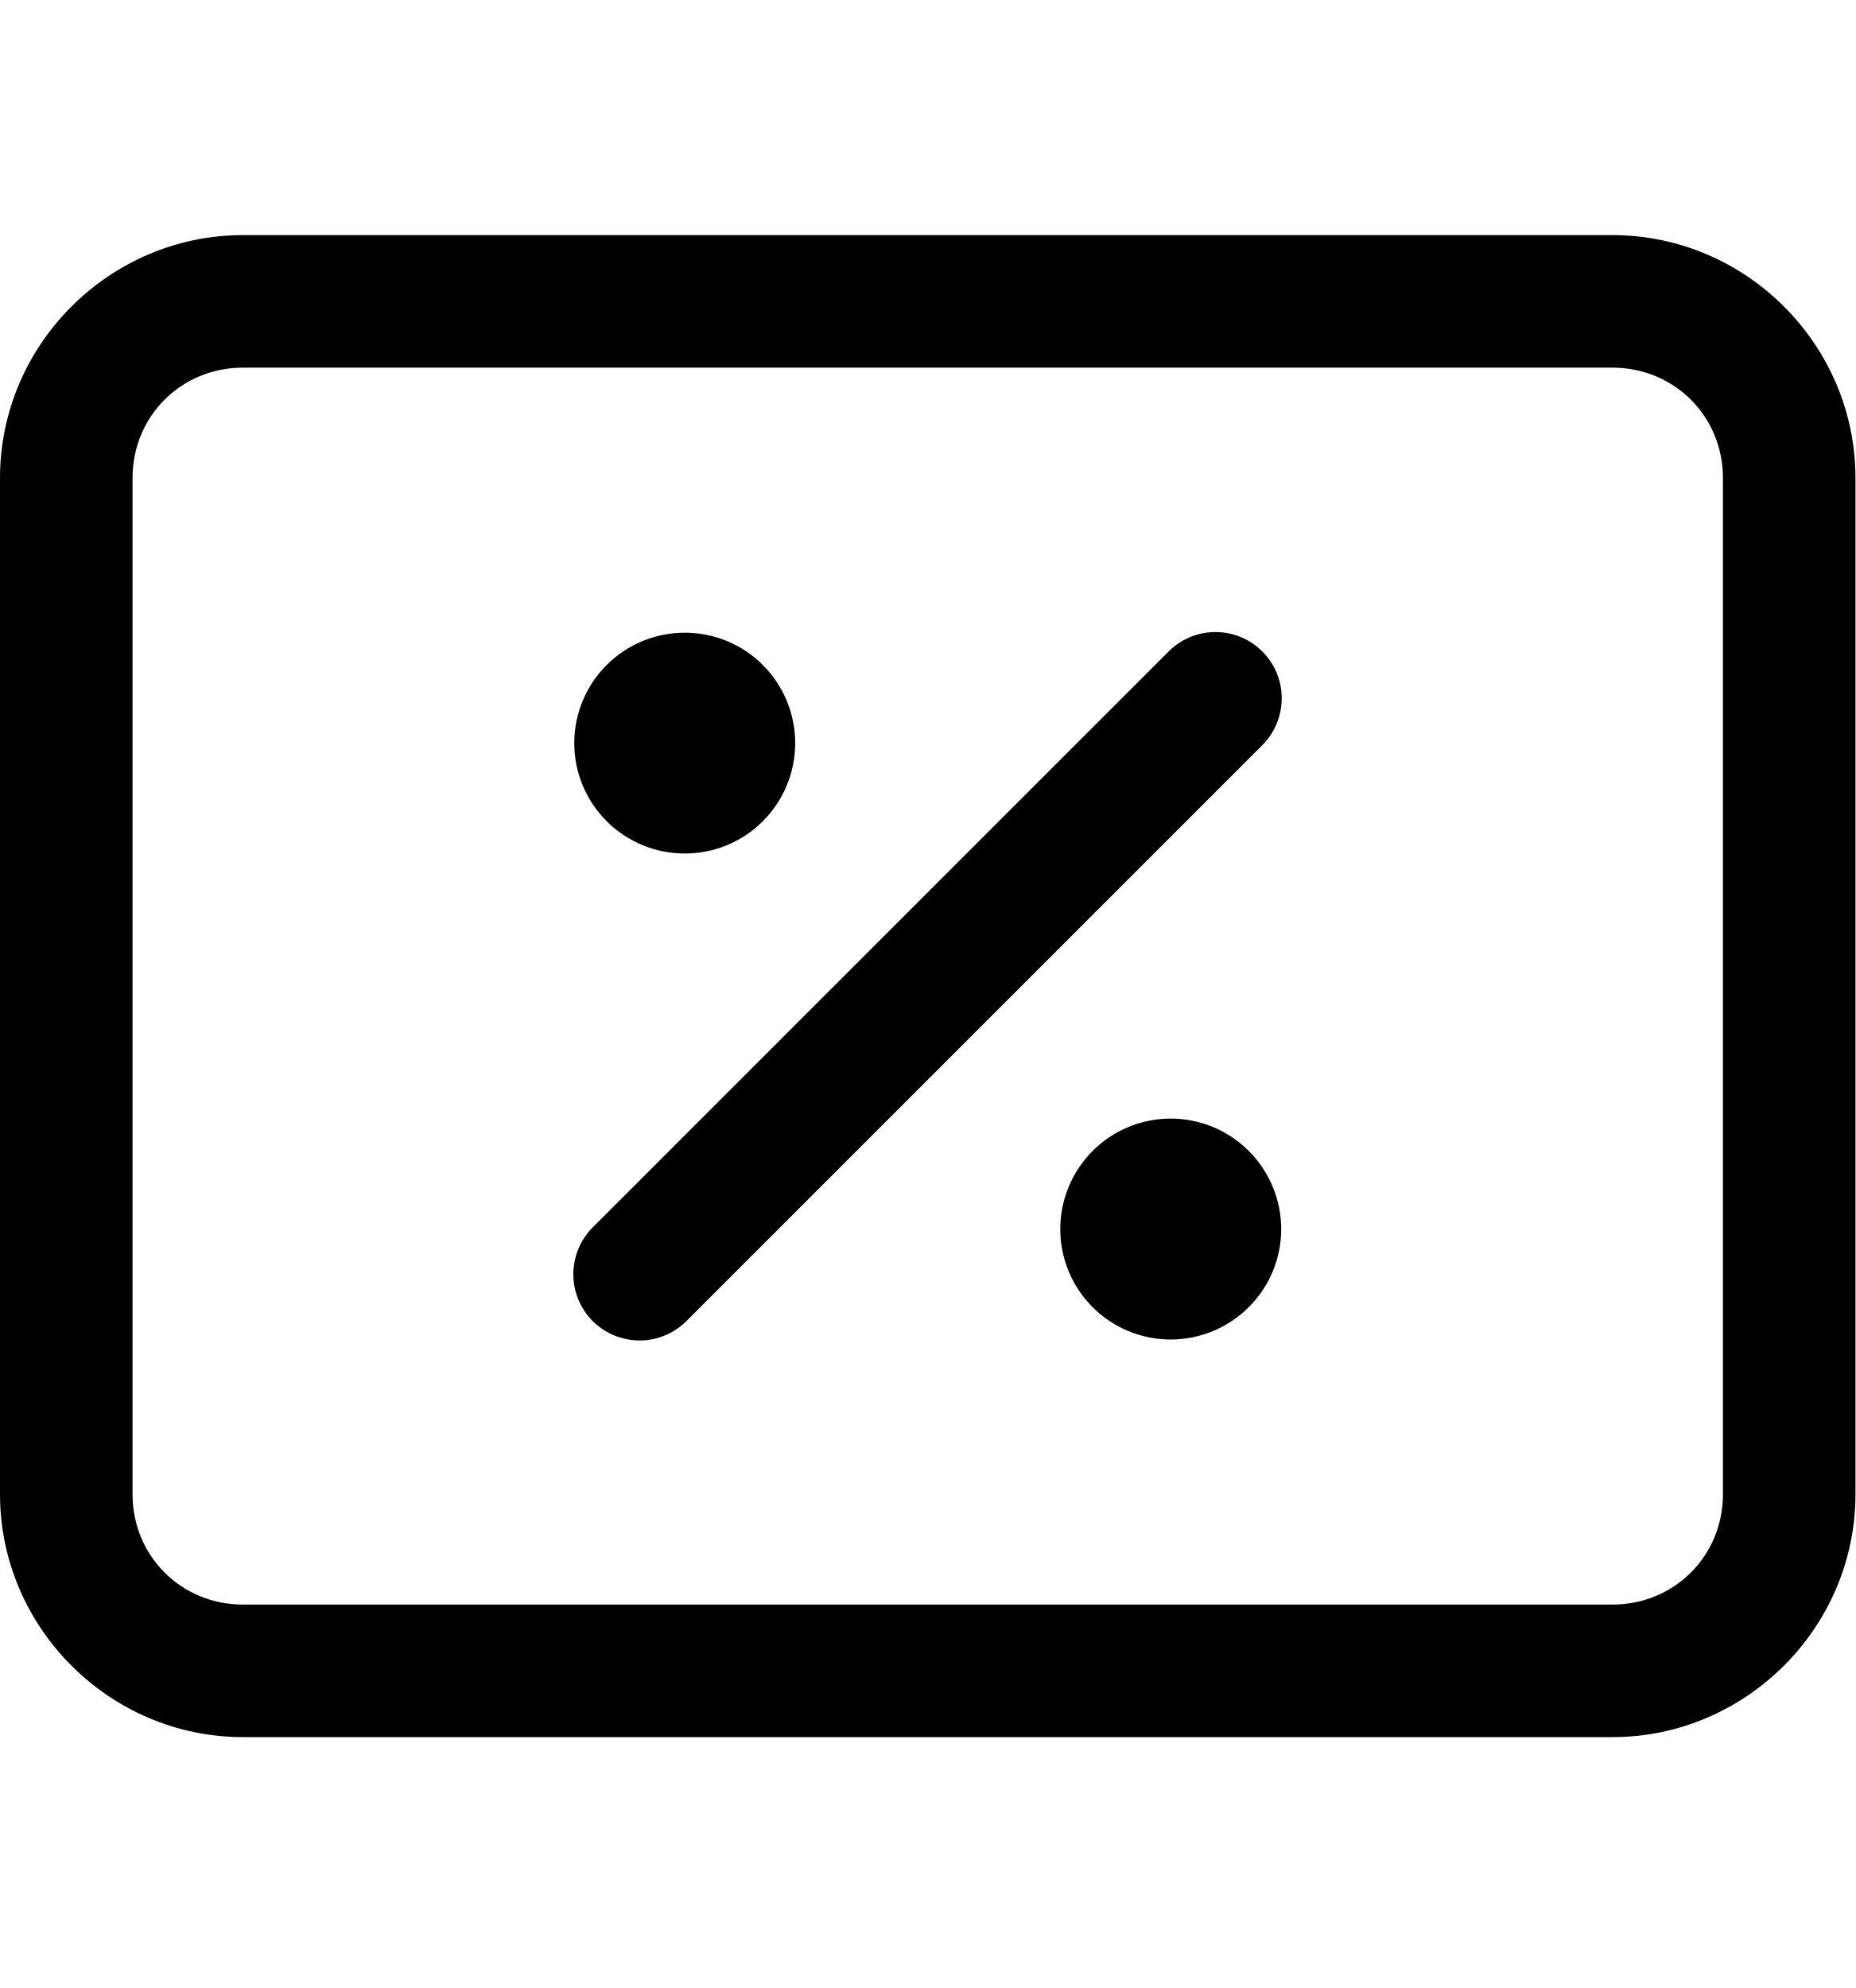
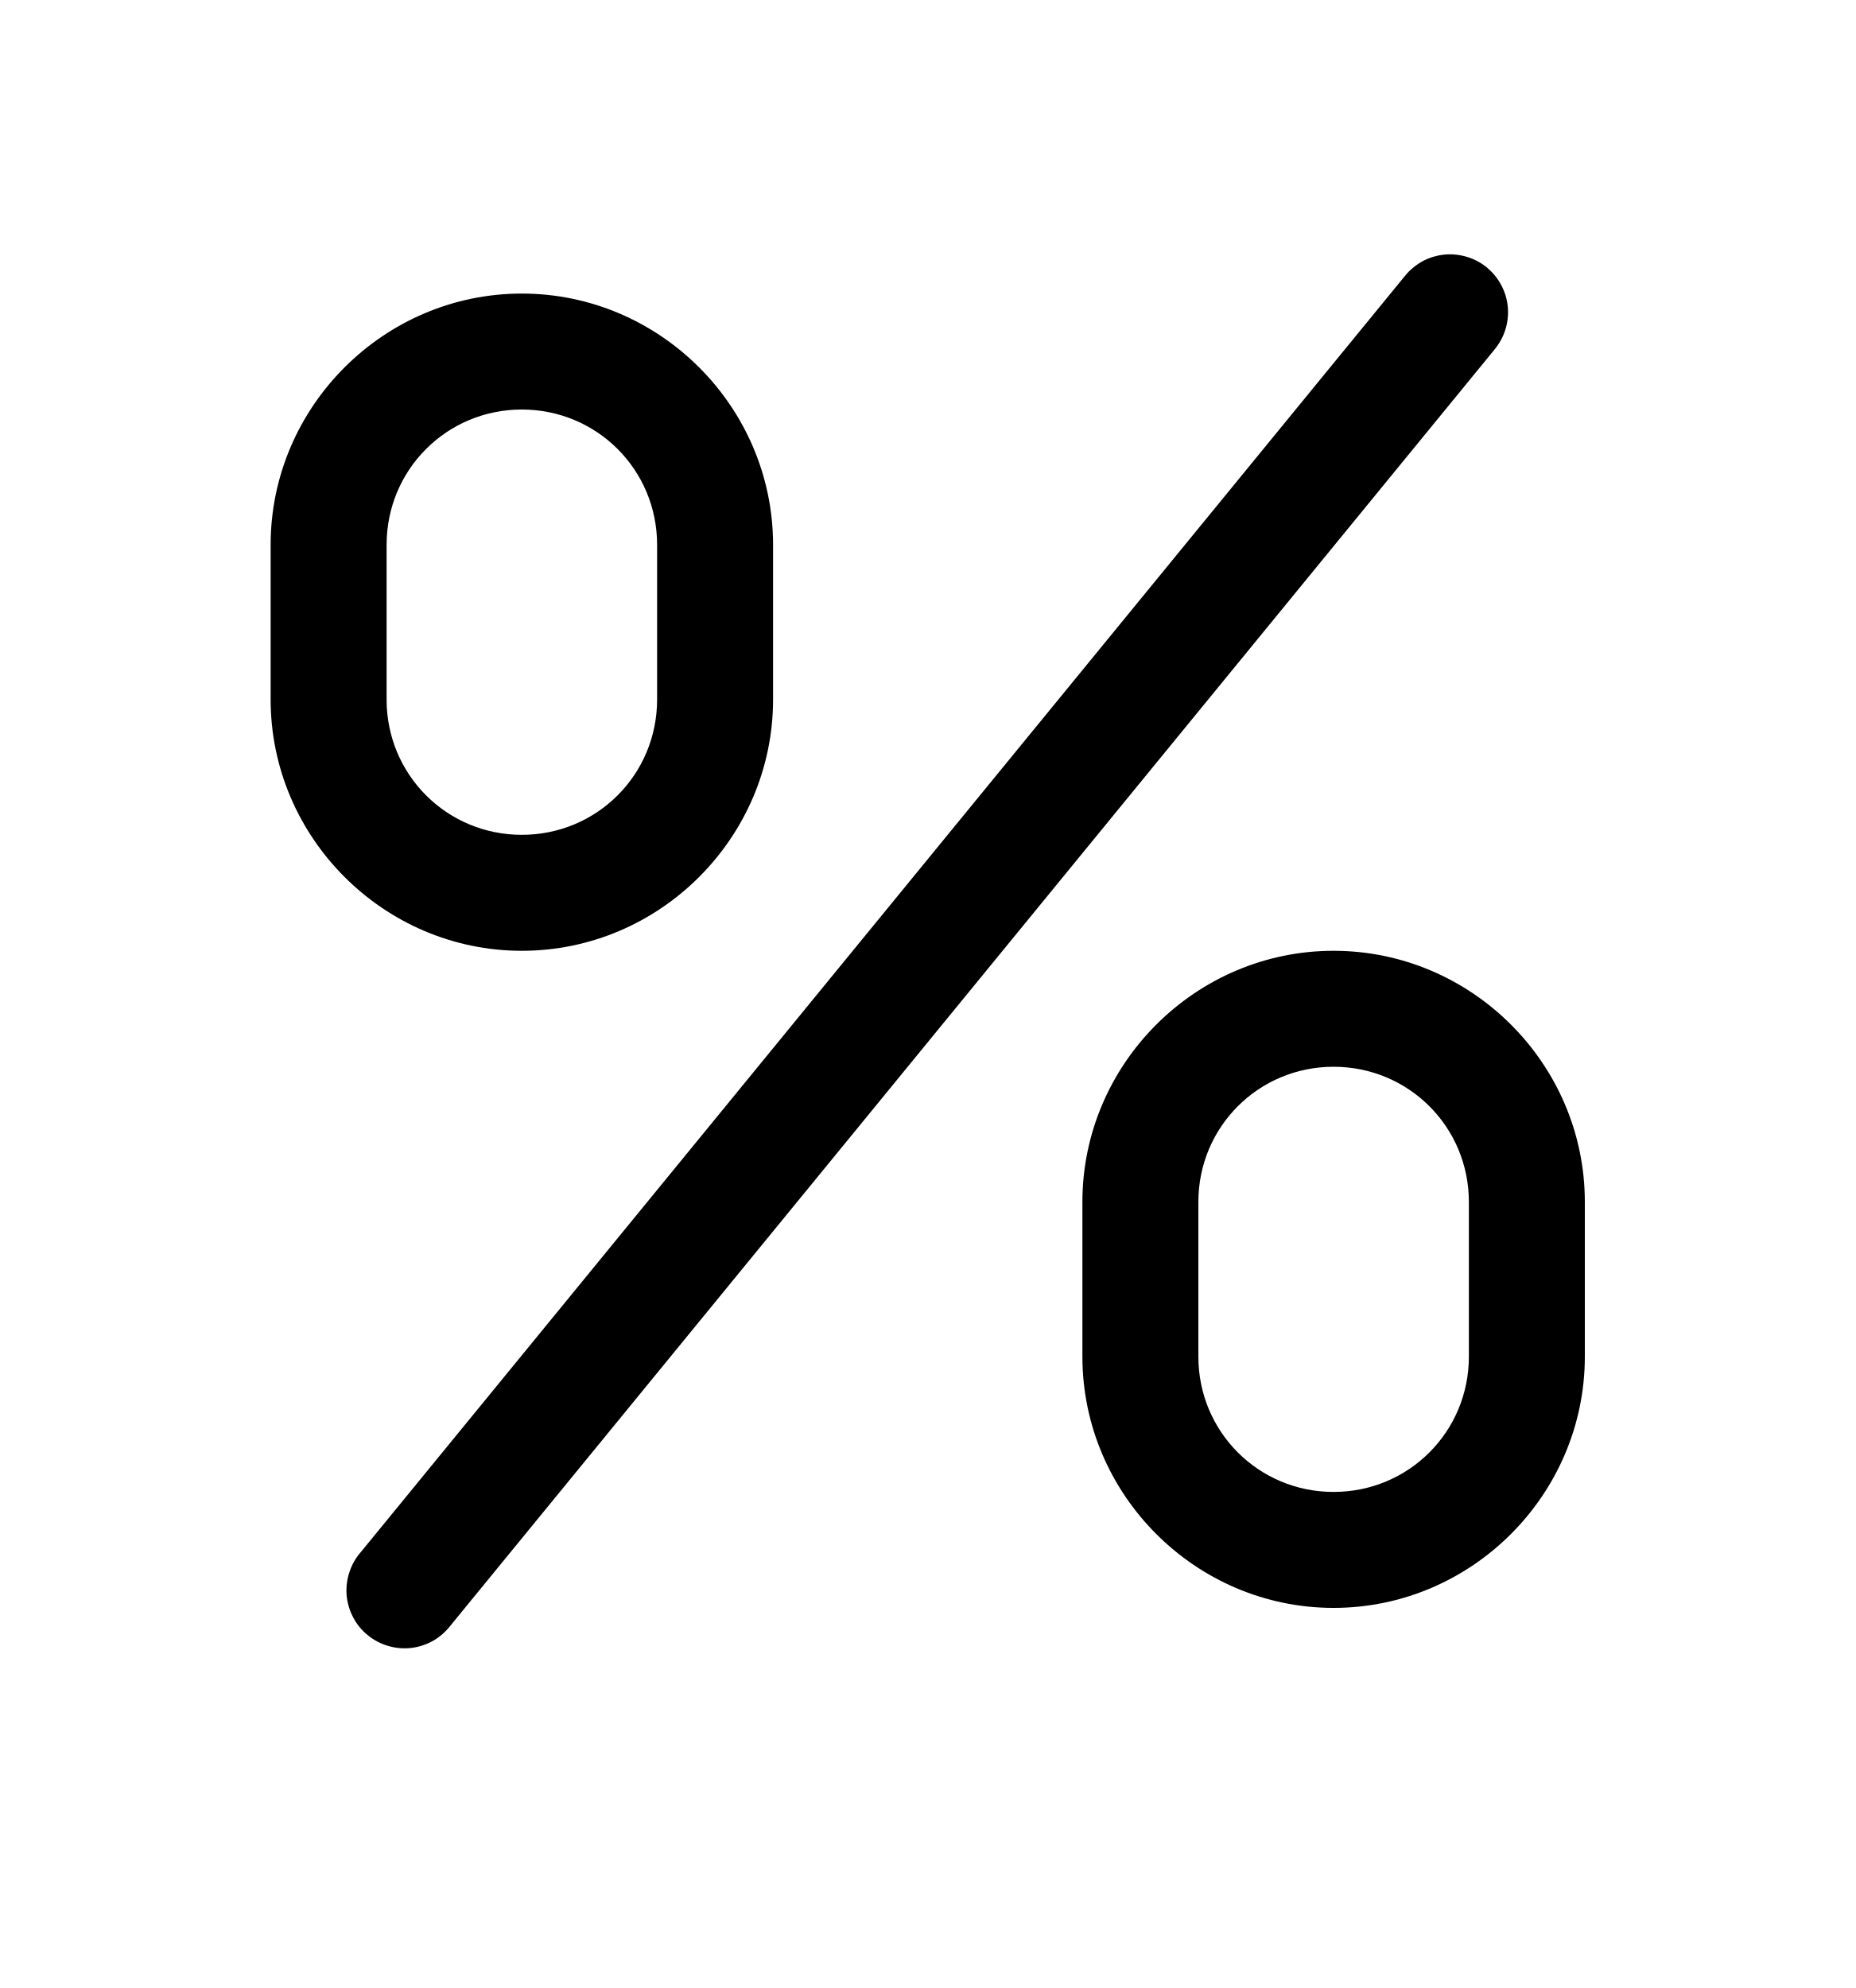
<svg xmlns="http://www.w3.org/2000/svg" width="14" height="15" viewBox="0 0 14 15" fill="none">
-   <path d="M1.833 1.774C0.827 1.774 -0 2.6 -0 3.607V11.274C-0 12.28 0.827 13.107 1.833 13.107H12.166C13.173 13.107 14 12.28 14 11.274V3.607C14 2.6 13.173 1.774 12.166 1.774H1.833ZM1.833 2.774H12.166C12.633 2.774 13 3.141 13 3.607V11.274C13 11.74 12.633 12.107 12.166 12.107H1.833C1.367 12.107 1 11.74 1 11.274V3.607C1 3.141 1.367 2.774 1.833 2.774ZM9.157 4.769C9.027 4.773 8.904 4.827 8.813 4.92L4.48 9.253C4.432 9.3 4.393 9.355 4.367 9.416C4.341 9.477 4.327 9.543 4.326 9.609C4.325 9.676 4.338 9.742 4.363 9.803C4.388 9.865 4.425 9.921 4.472 9.968C4.519 10.015 4.575 10.052 4.637 10.077C4.699 10.102 4.765 10.115 4.831 10.114C4.898 10.114 4.963 10.1 5.024 10.073C5.085 10.047 5.141 10.008 5.187 9.96L9.52 5.627C9.592 5.557 9.641 5.467 9.661 5.368C9.681 5.269 9.671 5.167 9.632 5.074C9.592 4.981 9.526 4.903 9.441 4.848C9.357 4.794 9.257 4.766 9.157 4.769ZM5.167 4.774C4.946 4.774 4.734 4.861 4.577 5.018C4.421 5.174 4.333 5.386 4.333 5.607C4.333 5.828 4.421 6.04 4.577 6.196C4.734 6.353 4.946 6.44 5.167 6.44C5.388 6.44 5.6 6.353 5.756 6.196C5.912 6.04 6 5.828 6 5.607C6 5.386 5.912 5.174 5.756 5.018C5.6 4.861 5.388 4.774 5.167 4.774ZM8.833 8.44C8.612 8.44 8.4 8.528 8.244 8.684C8.088 8.841 8 9.053 8 9.274C8 9.495 8.088 9.707 8.244 9.863C8.4 10.019 8.612 10.107 8.833 10.107C9.054 10.107 9.266 10.019 9.422 9.863C9.579 9.707 9.667 9.495 9.667 9.274C9.667 9.053 9.579 8.841 9.422 8.684C9.266 8.528 9.054 8.44 8.833 8.44Z" fill="black" />
+   <path d="M10.928 1.919C10.865 1.921 10.802 1.937 10.745 1.965C10.689 1.994 10.639 2.034 10.599 2.084L2.724 11.709C2.685 11.753 2.655 11.805 2.637 11.861C2.618 11.916 2.611 11.976 2.615 12.034C2.62 12.093 2.637 12.15 2.664 12.202C2.691 12.255 2.729 12.301 2.775 12.338C2.82 12.375 2.873 12.403 2.929 12.419C2.986 12.436 3.045 12.441 3.104 12.434C3.162 12.427 3.219 12.408 3.27 12.379C3.321 12.349 3.365 12.31 3.401 12.263L11.276 2.638C11.33 2.573 11.365 2.494 11.375 2.411C11.386 2.327 11.372 2.242 11.335 2.166C11.298 2.09 11.24 2.026 11.168 1.982C11.096 1.939 11.013 1.917 10.928 1.919V1.919ZM3.937 2.215C2.896 2.215 2.042 3.07 2.042 4.111V5.278C2.042 6.319 2.896 7.174 3.937 7.174C4.979 7.174 5.833 6.319 5.833 5.278V4.111C5.833 3.07 4.979 2.215 3.937 2.215ZM3.937 3.09C4.504 3.09 4.958 3.544 4.958 4.111V5.278C4.958 5.845 4.504 6.299 3.937 6.299C3.371 6.299 2.917 5.845 2.917 5.278V4.111C2.917 3.544 3.371 3.09 3.937 3.09ZM10.062 7.174C9.021 7.174 8.167 8.028 8.167 9.069V10.236C8.167 11.277 9.021 12.132 10.062 12.132C11.104 12.132 11.958 11.277 11.958 10.236V9.069C11.958 8.028 11.104 7.174 10.062 7.174ZM10.062 8.049C10.629 8.049 11.083 8.503 11.083 9.069V10.236C11.083 10.803 10.629 11.257 10.062 11.257C9.496 11.257 9.042 10.803 9.042 10.236V9.069C9.042 8.503 9.496 8.049 10.062 8.049Z" fill="black" />
</svg>
